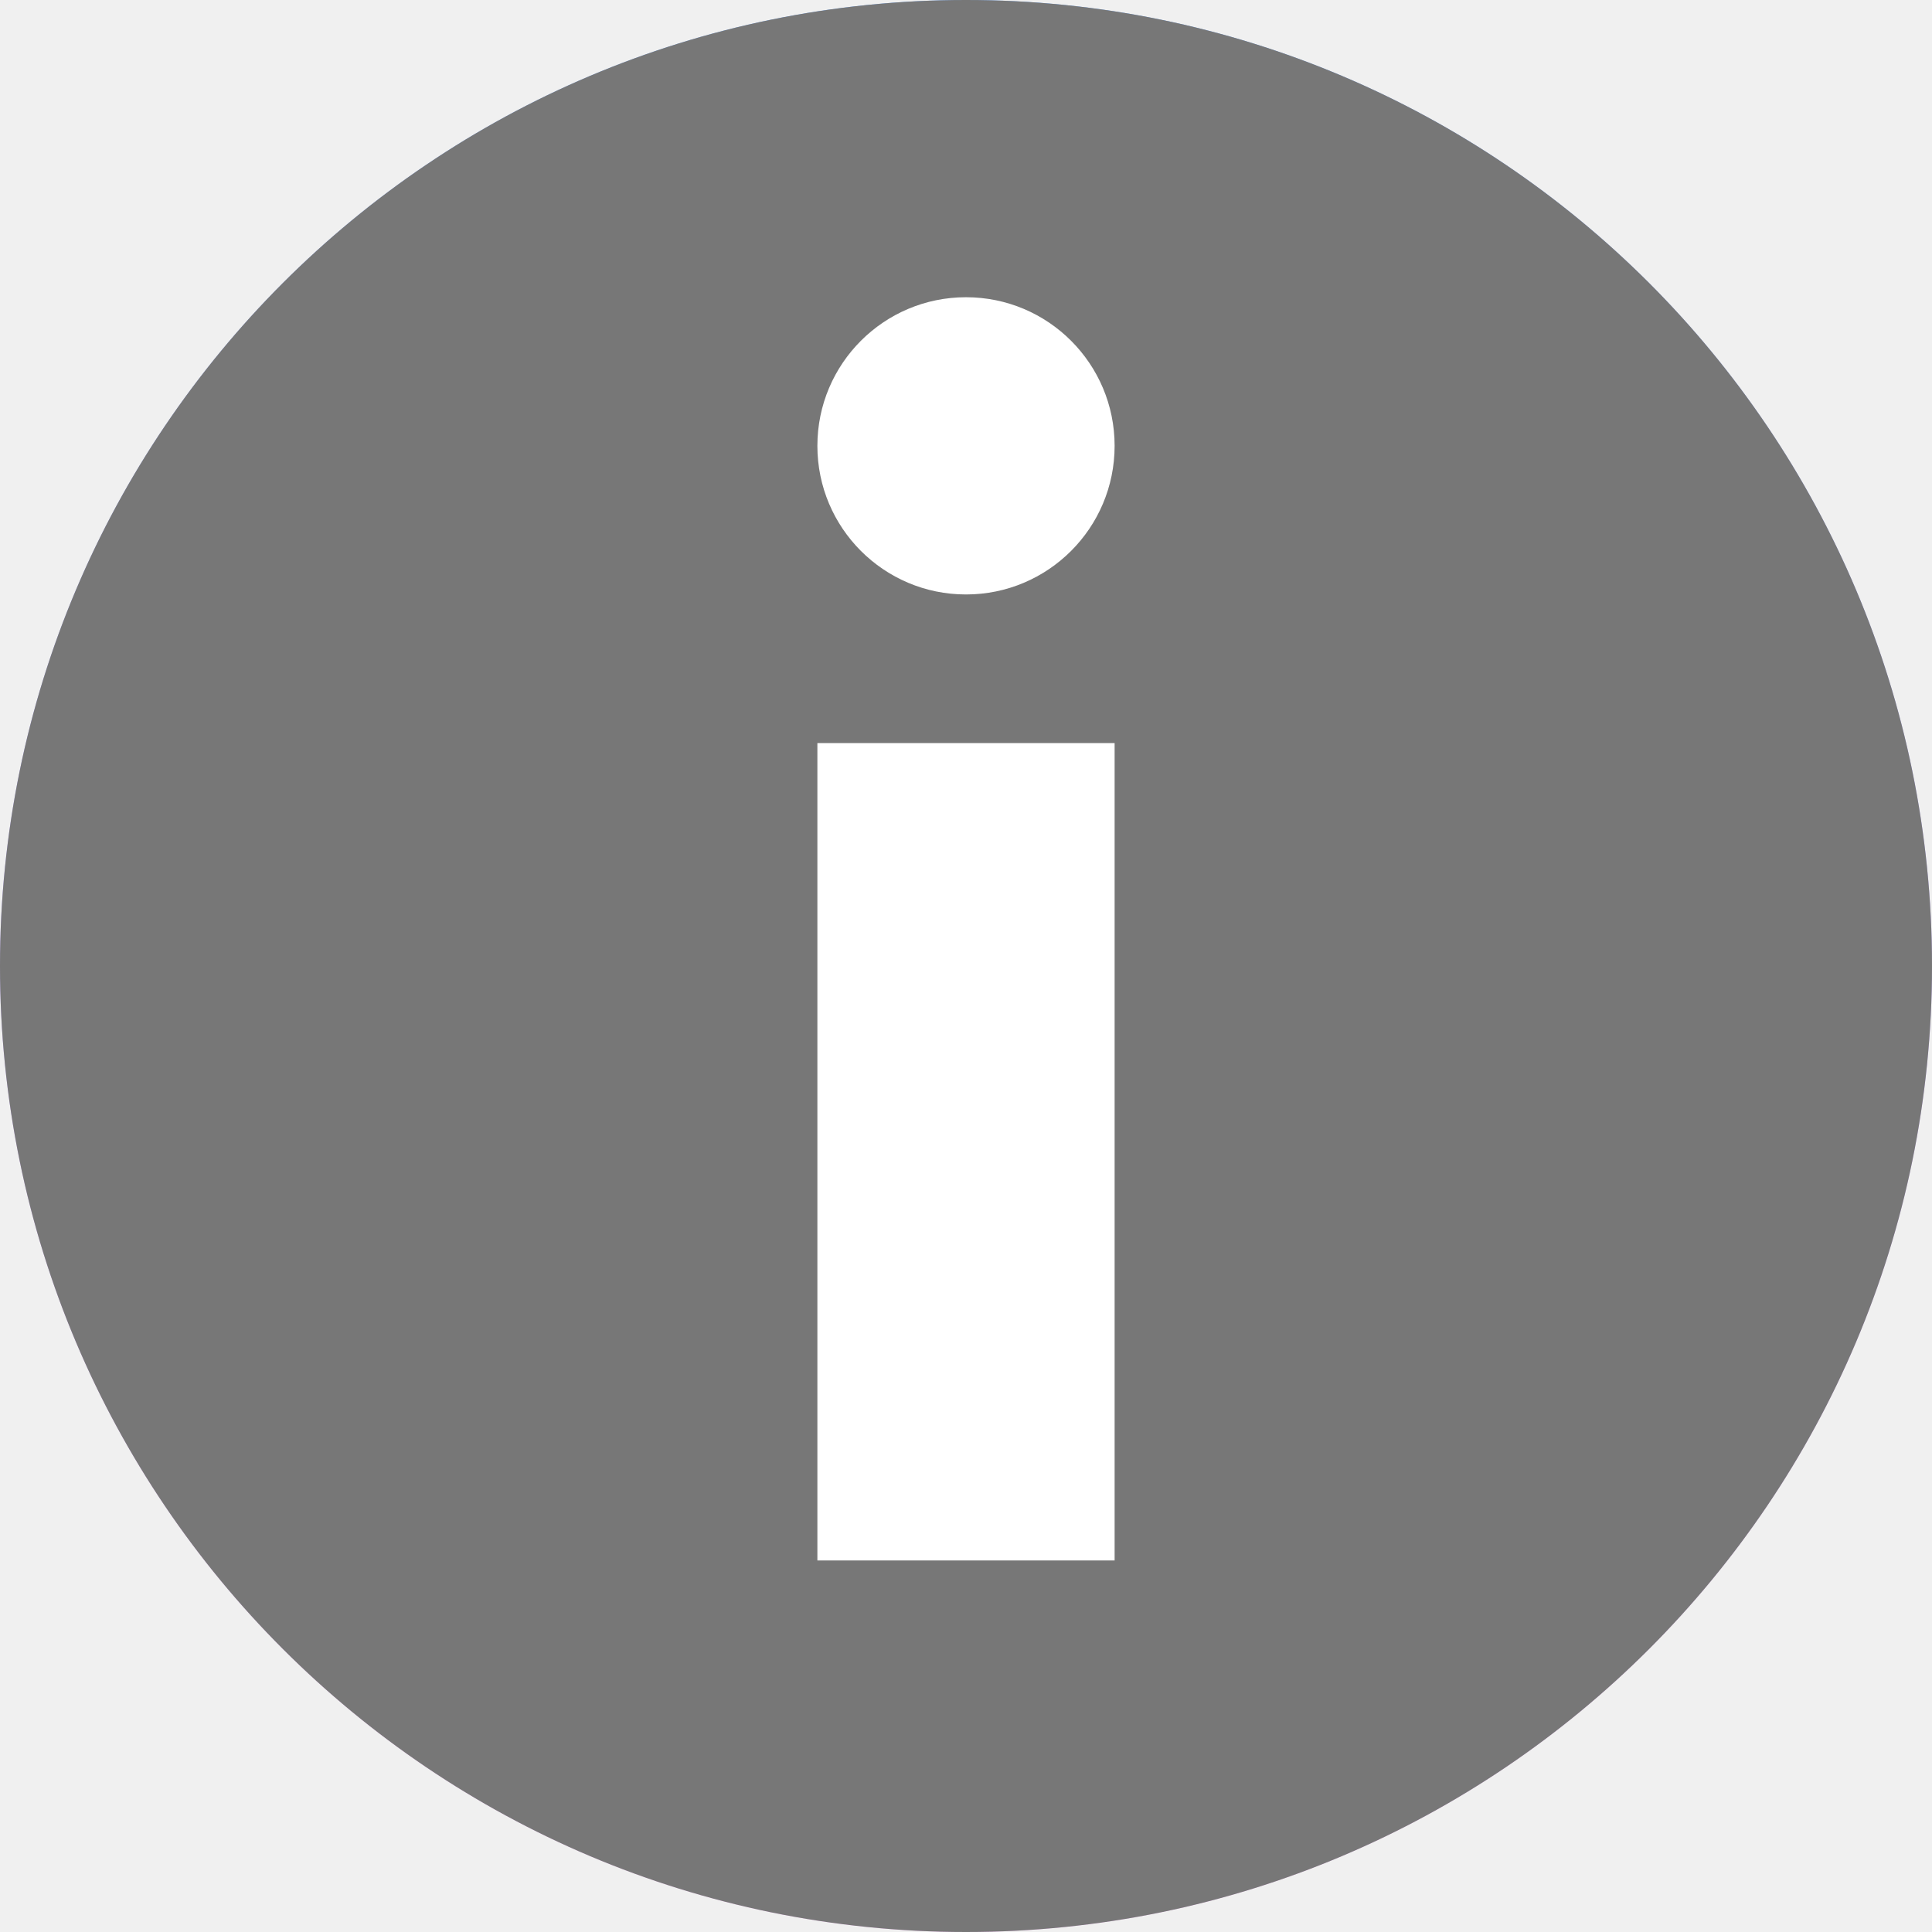
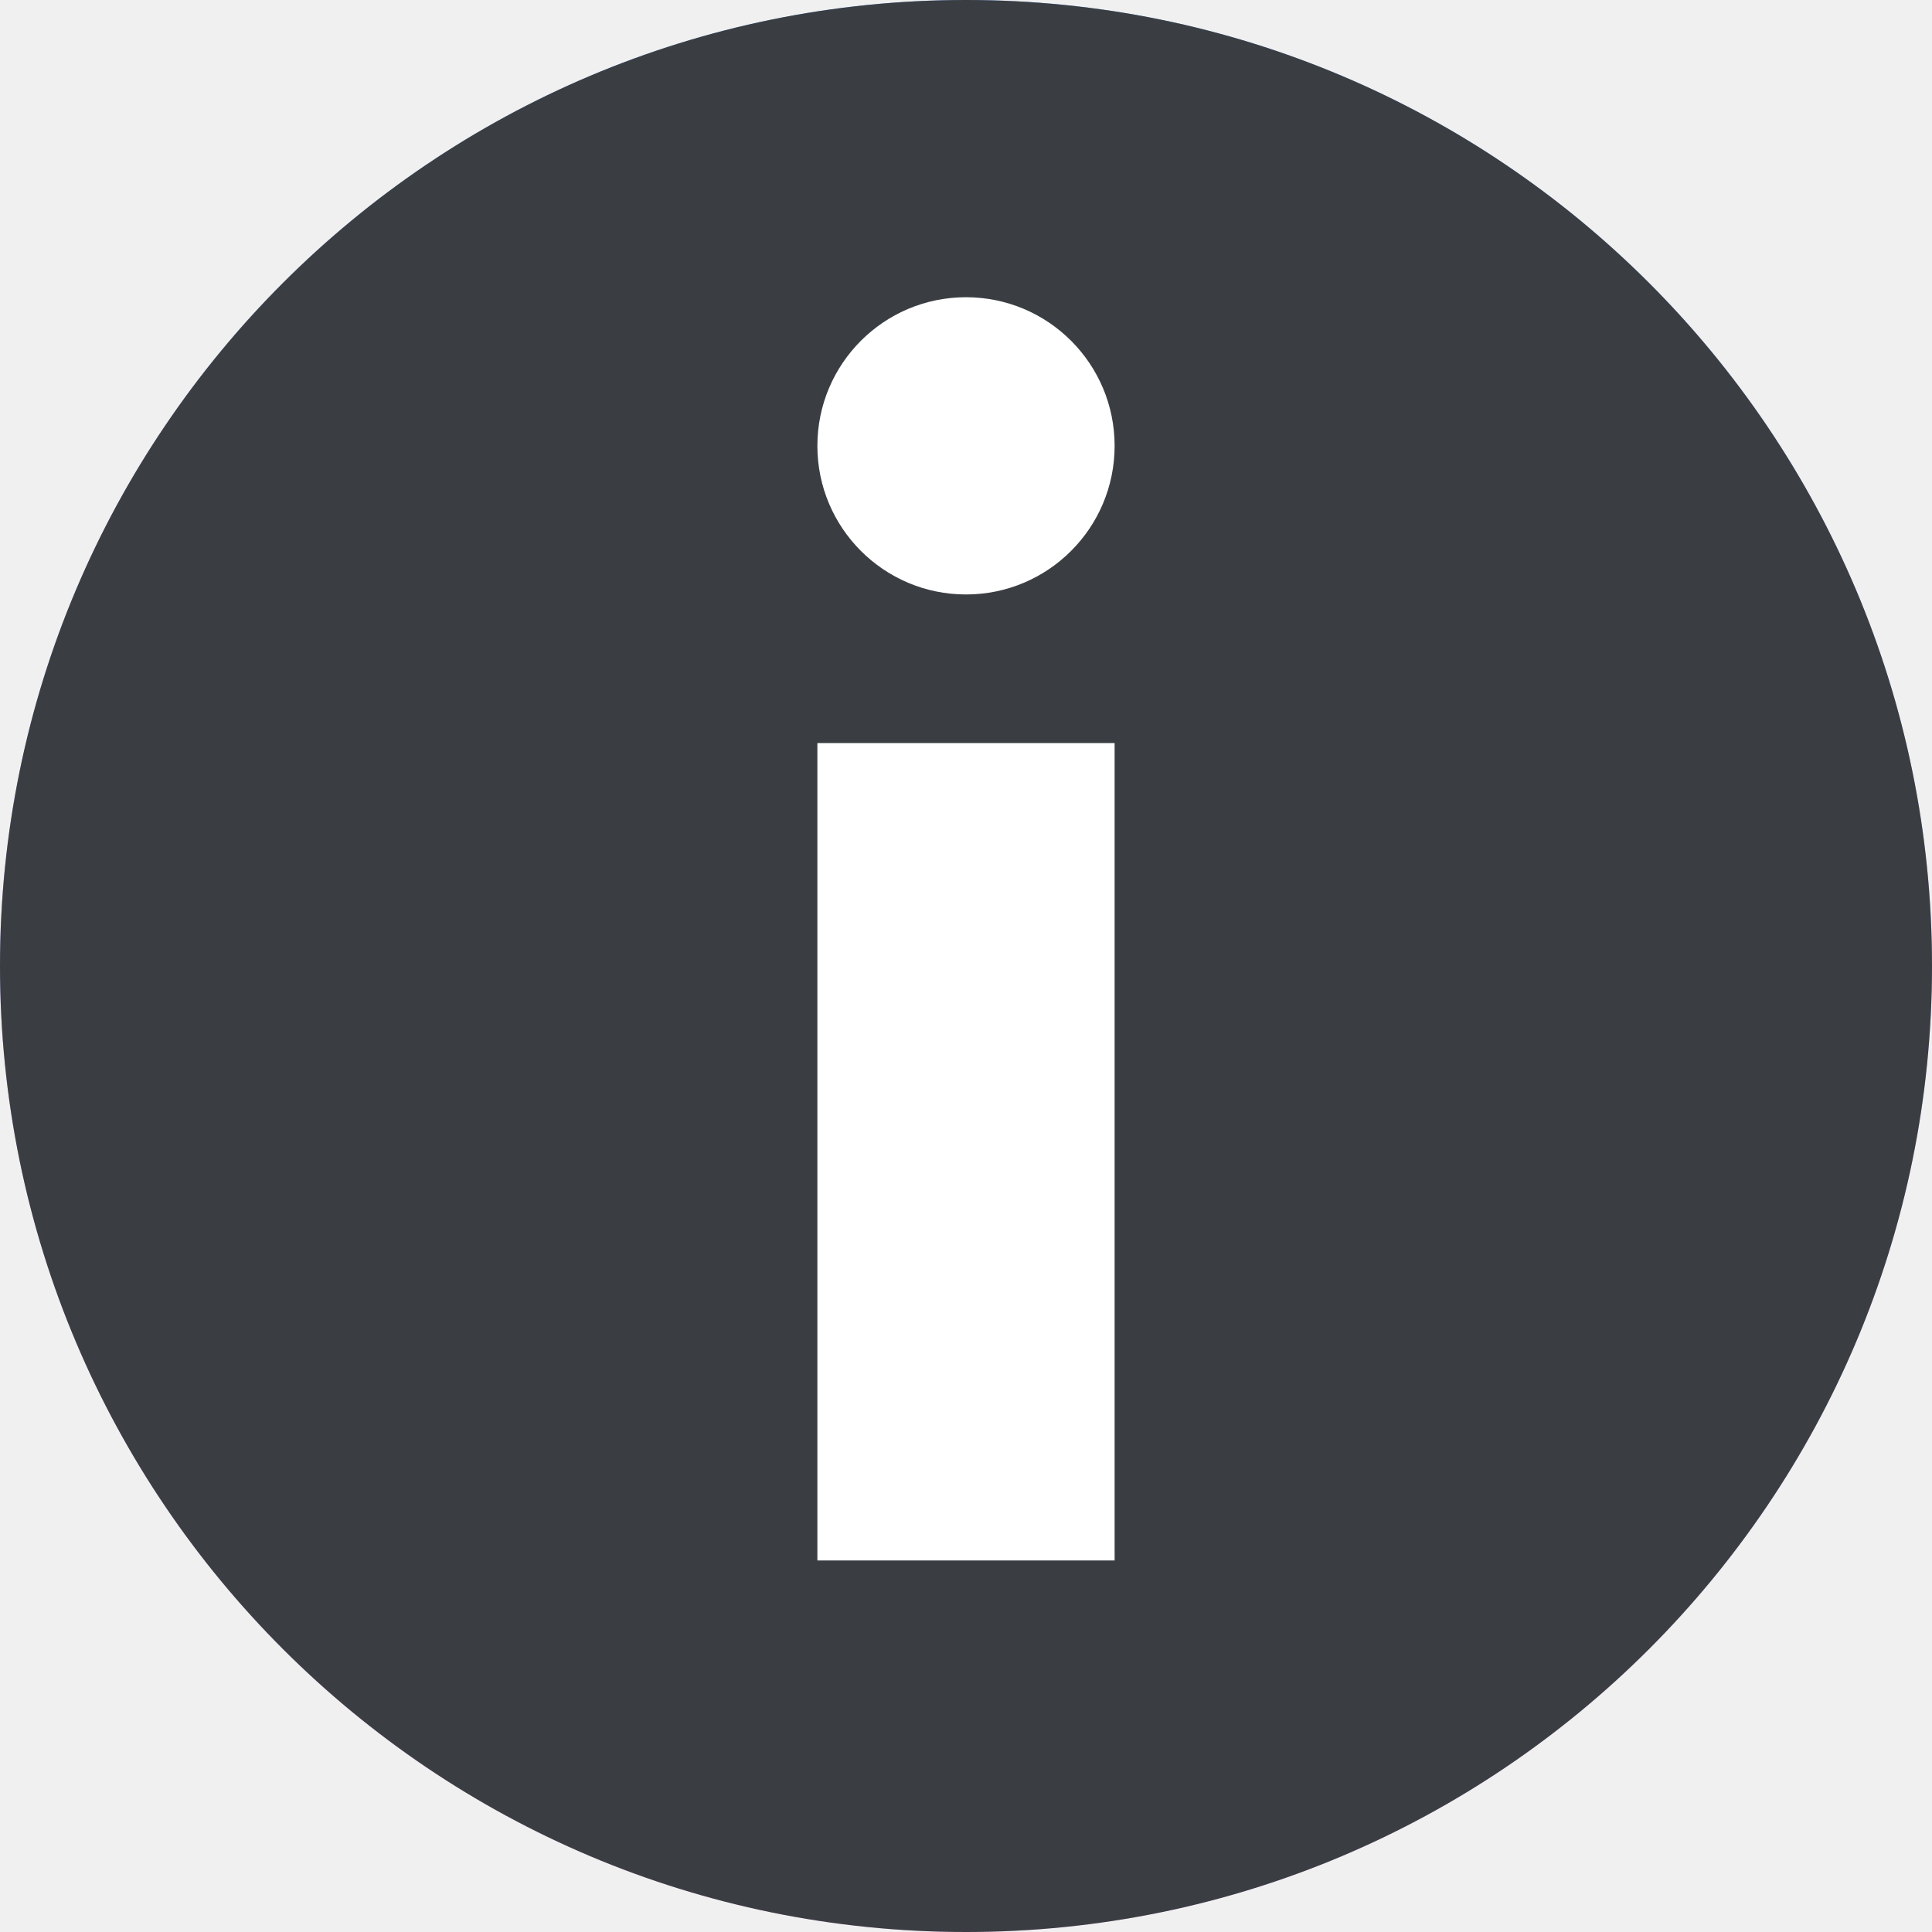
<svg xmlns="http://www.w3.org/2000/svg" xmlns:xlink="http://www.w3.org/1999/xlink" width="26px" height="26px" viewBox="0 0 26 26" version="1.1">
  <defs>
    <linearGradient x1="50%" y1="0%" x2="50%" y2="100%" id="linearGradient-1">
      <stop stop-color="#73ADFF" offset="0%" />
      <stop stop-color="#F782FF" stop-opacity="0.5" offset="100%" />
    </linearGradient>
    <circle id="path-2" cx="13" cy="13" r="13" />
  </defs>
  <g id="info" stroke="none" stroke-width="1" fill="none" fill-rule="evenodd">
    <g id="Oval">
      <use fill="url(#linearGradient-1)" xlink:href="#path-2" />
-       <use fill="#777777" xlink:href="#path-2" />
+       <use fill="#3A3E42" xlink:href="#path-2" />
    </g>
    <rect id="Rectangle" fill="#FFFFFF" x="11" y="10" width="4" height="11" />
    <circle id="Oval" fill="#FFFFFF" cx="13" cy="6" r="2" />
  </g>
</svg>
